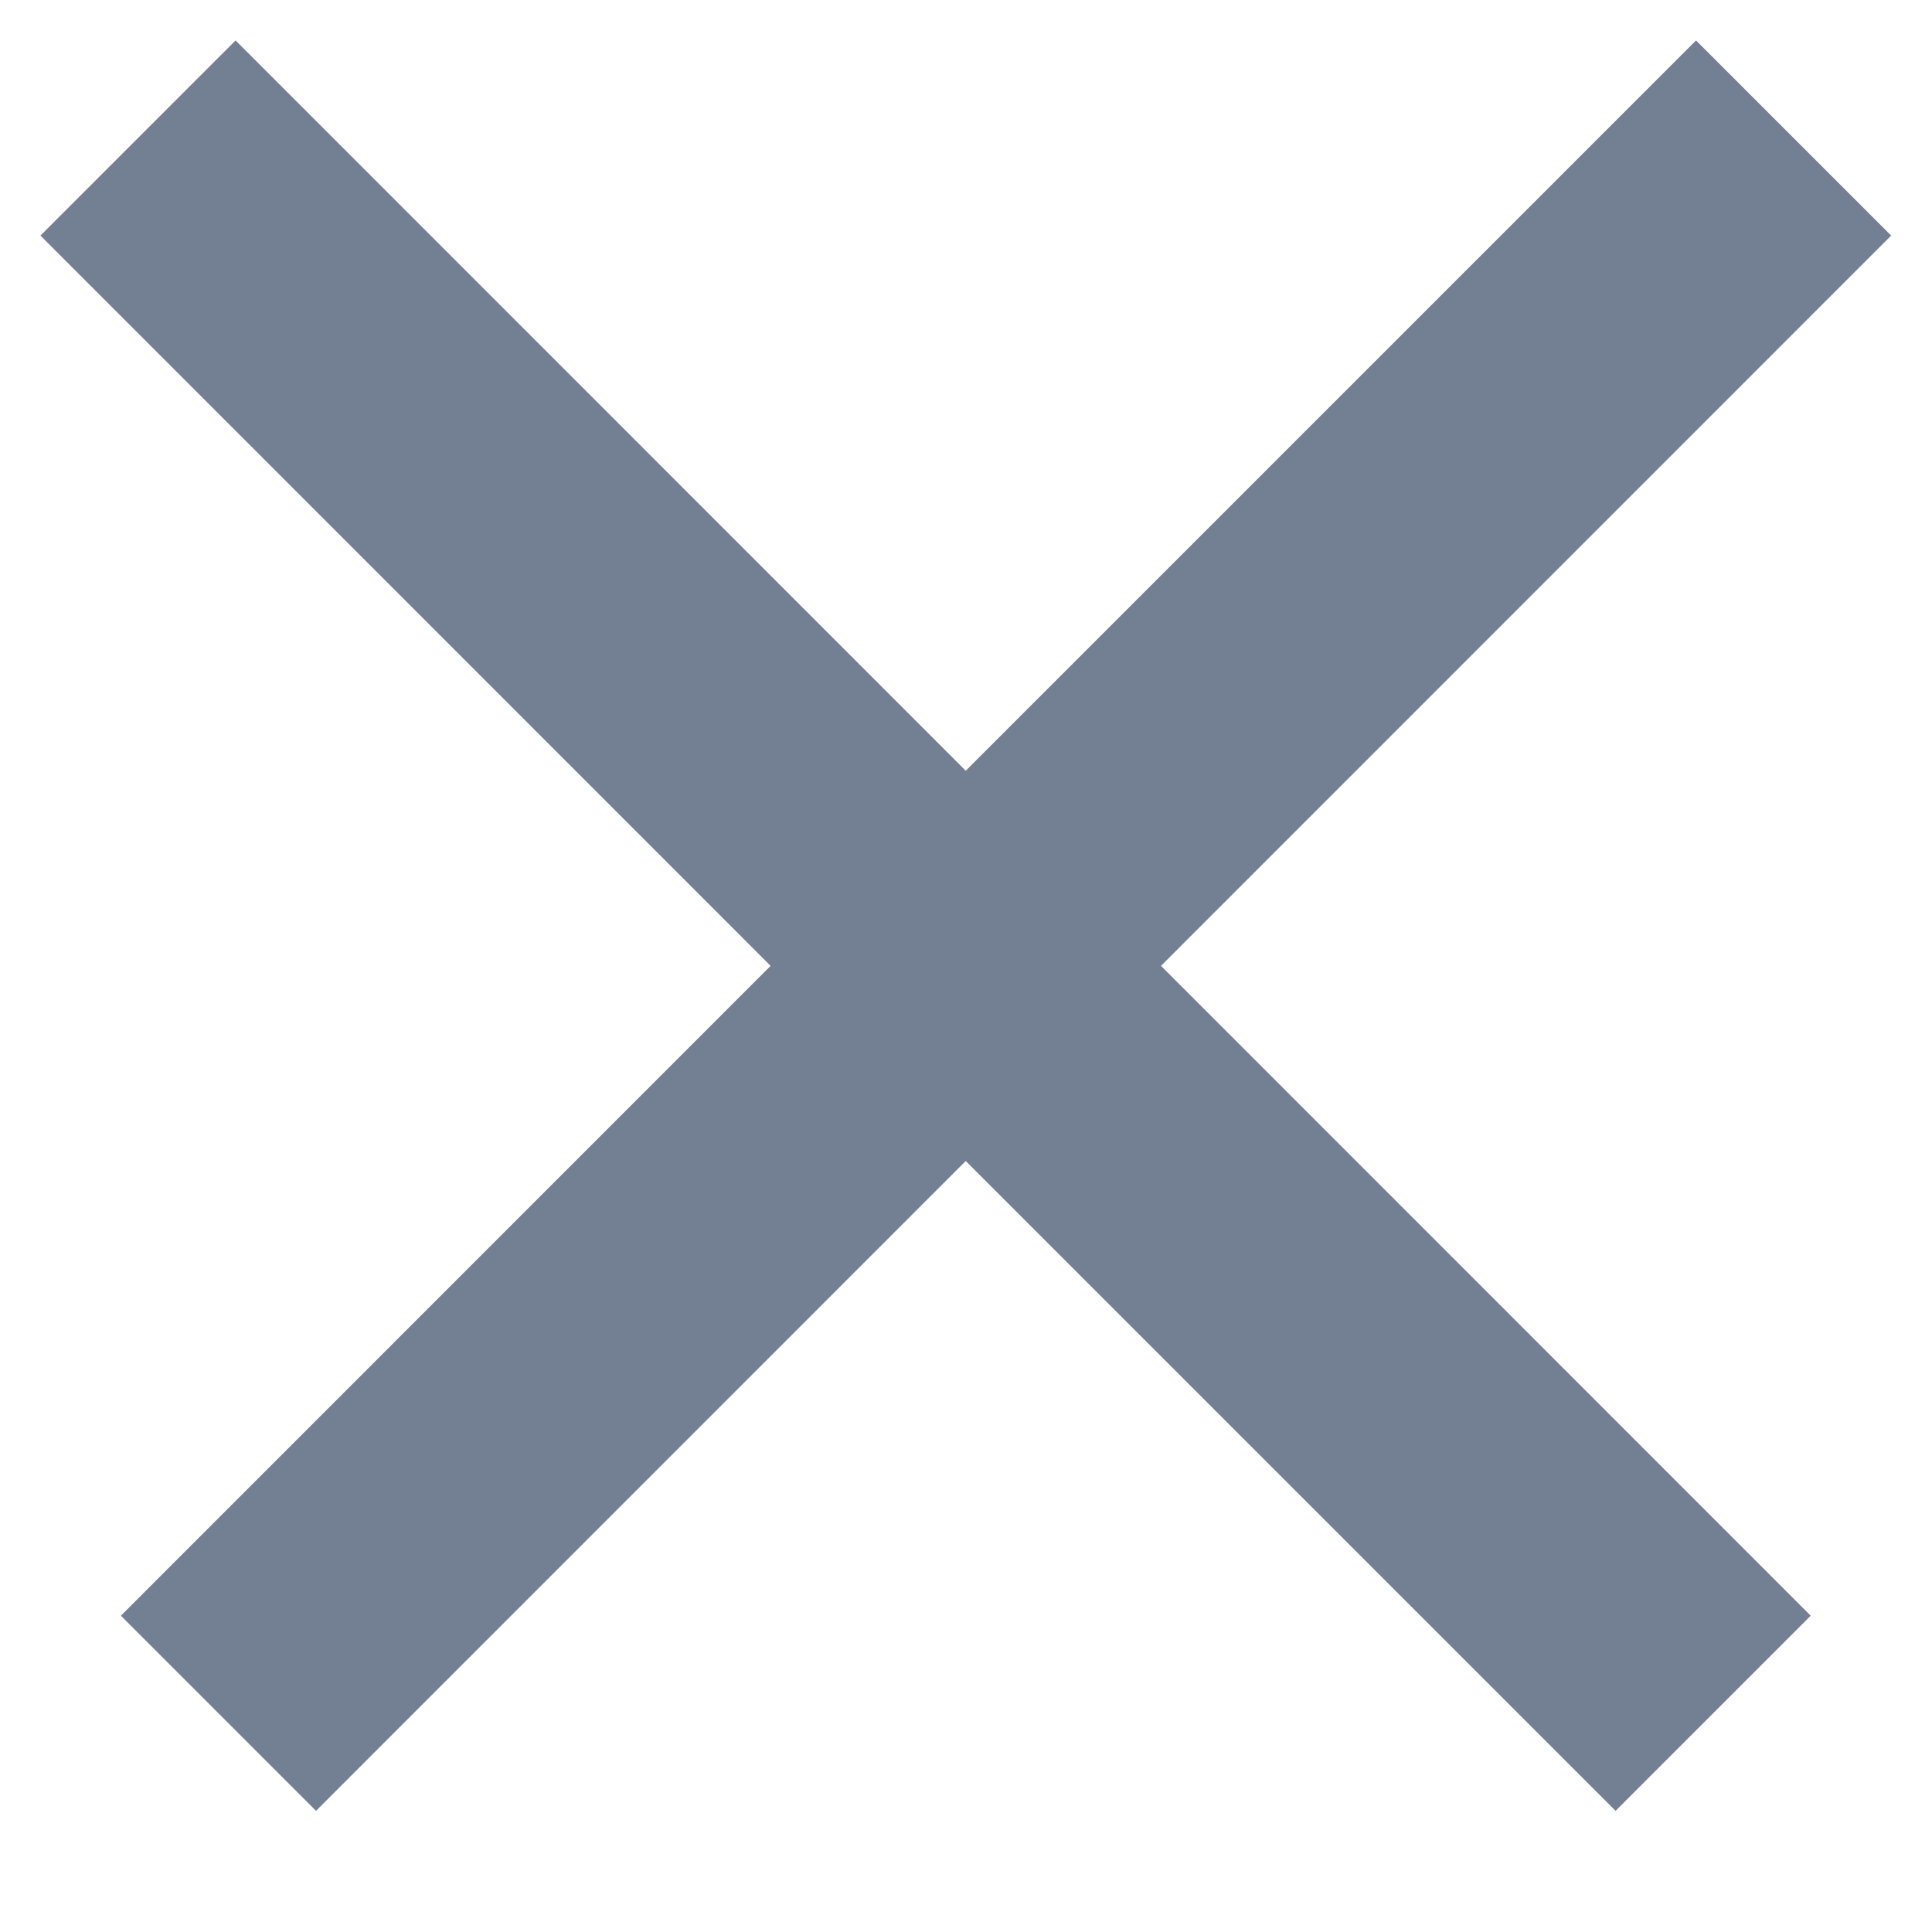
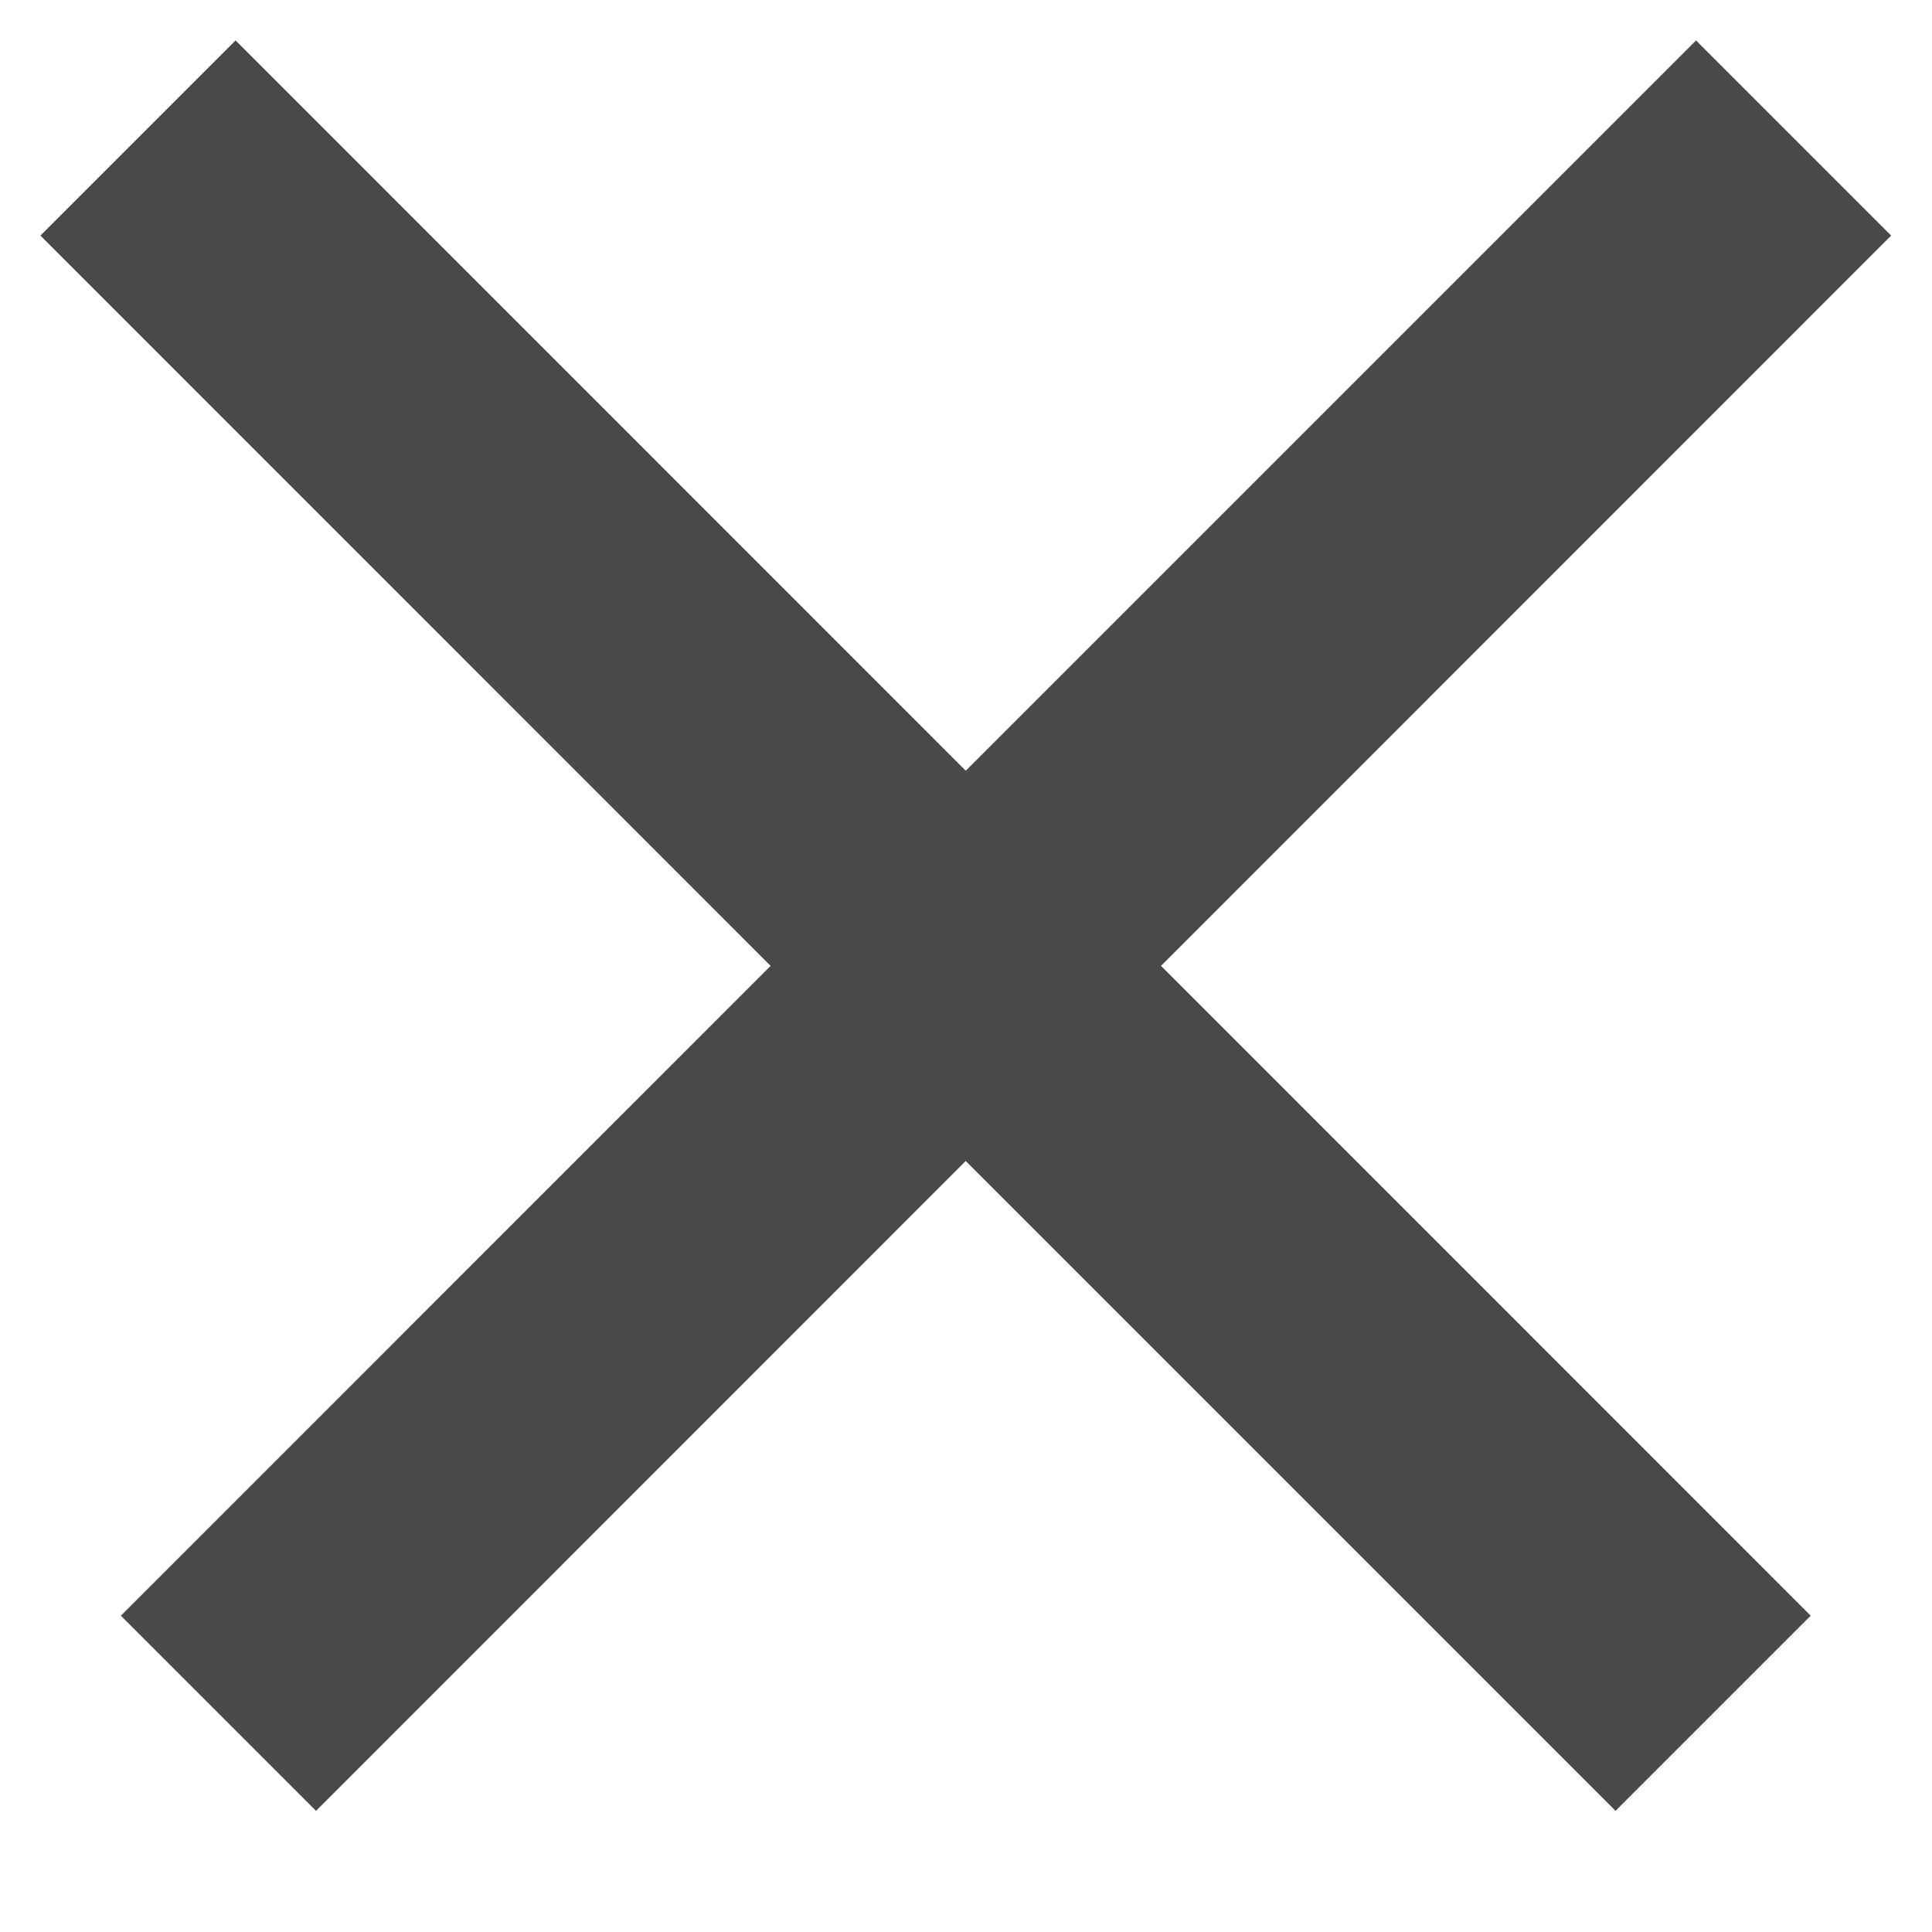
<svg xmlns="http://www.w3.org/2000/svg" width="14" height="14" viewBox="0 0 14 14" fill="none">
-   <path fill-rule="evenodd" clip-rule="evenodd" d="M5.584 6.999L0.876 11.708L2.29 13.122L6.998 8.413L11.707 13.122L13.121 11.708L8.413 6.999L13.704 1.707L12.29 0.293L6.998 5.585L1.707 0.293L0.293 1.707L5.584 6.999Z" fill="#737F92" />
+   <path fill-rule="evenodd" clip-rule="evenodd" d="M5.584 6.999L0.876 11.708L2.29 13.122L6.998 8.413L11.707 13.122L13.121 11.708L8.413 6.999L13.704 1.707L12.29 0.293L6.998 5.585L1.707 0.293L0.293 1.707L5.584 6.999Z" fill="#494949" />
</svg>
